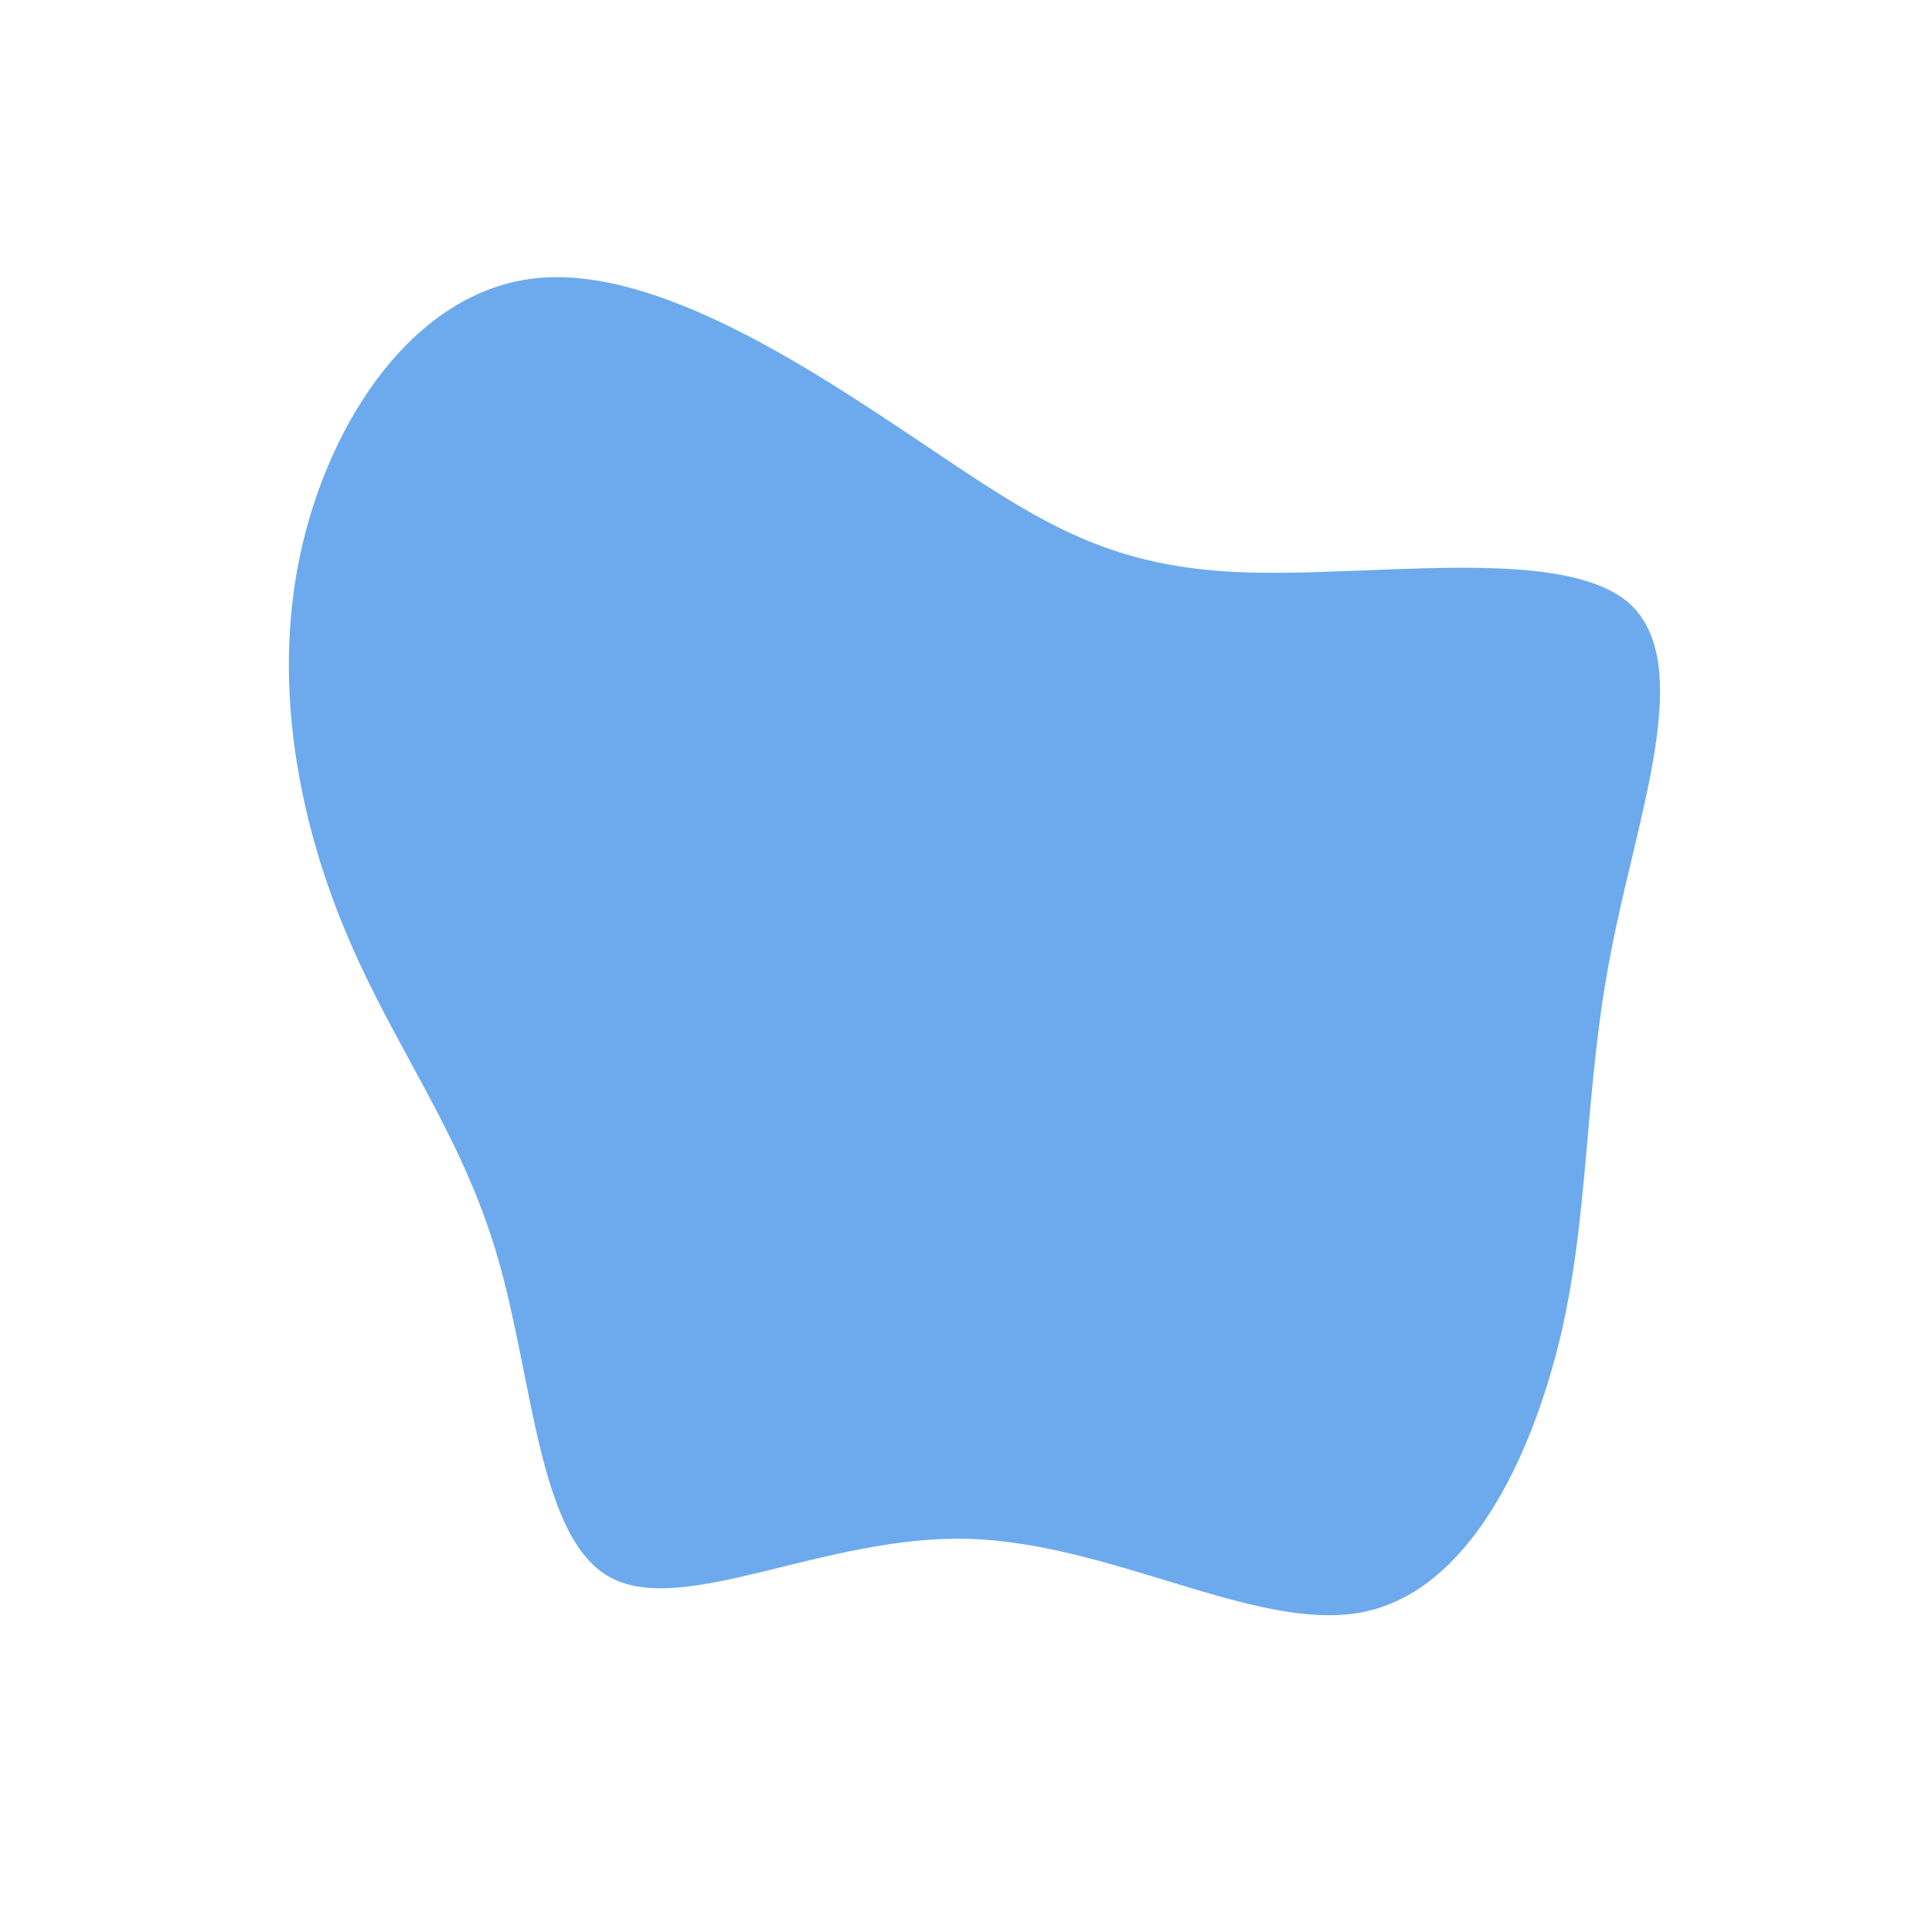
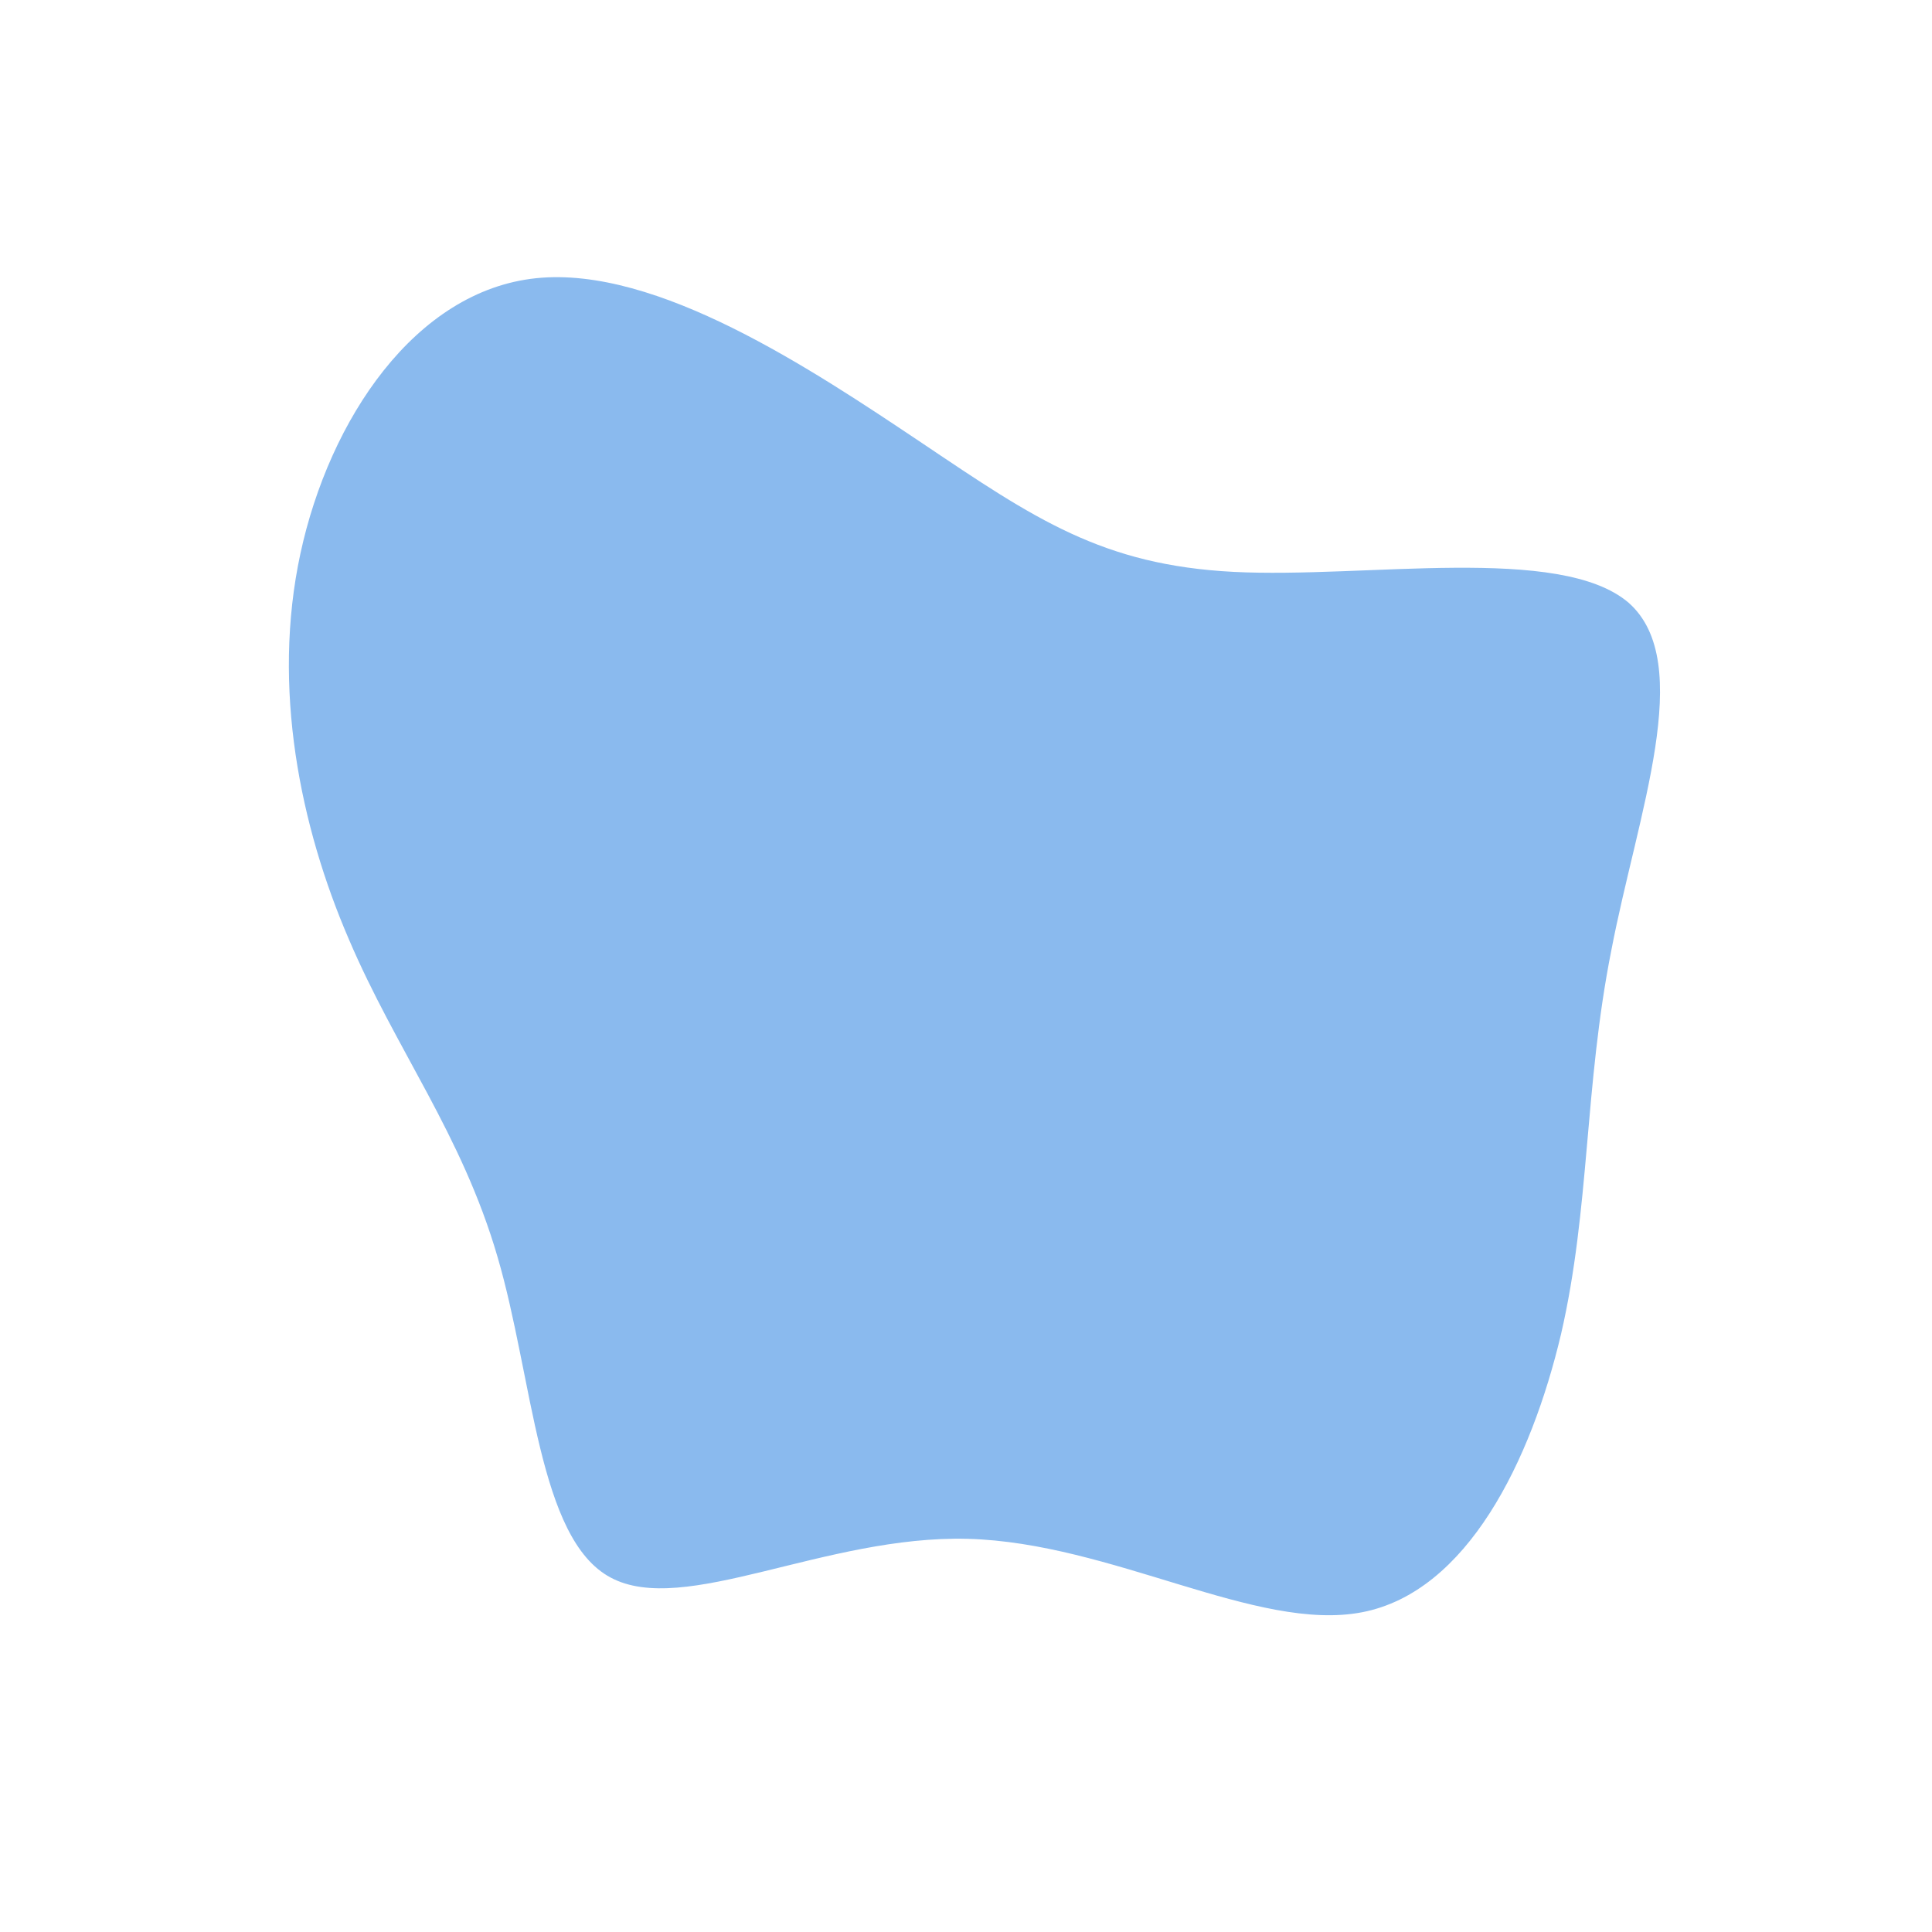
<svg xmlns="http://www.w3.org/2000/svg" viewBox="0 0 200 200">
-   <path fill="#6daaed" d="M27.7,-40.8C41.3,-40.1,61.5,-43.7,68.6,-37.6C75.6,-31.4,69.5,-15.7,66.8,-1.6C64,12.5,64.6,25.1,61.6,38.1C58.5,51.2,51.9,64.8,41,66.9C30.1,69,15.1,59.7,0.2,59.3C-14.6,58.9,-29.2,67.4,-36.8,63.3C-44.3,59.3,-44.8,42.7,-48.5,30.1C-52.2,17.4,-59,8.7,-63.9,-2.8C-68.9,-14.4,-71.9,-28.8,-68.9,-42.7C-65.9,-56.6,-57,-69.9,-44.5,-71.2C-32,-72.5,-16,-61.8,-4.5,-54.1C7.1,-46.3,14.1,-41.5,27.7,-40.8Z" transform="translate(100 100)" />
+   <path fill="#8abaee" d="M27.7,-40.8C41.3,-40.1,61.5,-43.7,68.6,-37.6C75.6,-31.4,69.5,-15.7,66.8,-1.6C64,12.5,64.6,25.1,61.6,38.1C58.5,51.2,51.9,64.8,41,66.9C30.1,69,15.1,59.7,0.2,59.3C-14.6,58.9,-29.2,67.4,-36.8,63.3C-44.3,59.3,-44.8,42.7,-48.5,30.1C-52.2,17.4,-59,8.7,-63.9,-2.8C-68.9,-14.4,-71.9,-28.8,-68.9,-42.7C-65.9,-56.6,-57,-69.9,-44.5,-71.2C-32,-72.5,-16,-61.8,-4.5,-54.1C7.1,-46.3,14.1,-41.5,27.7,-40.8Z" transform="translate(100 100)" />
</svg>
